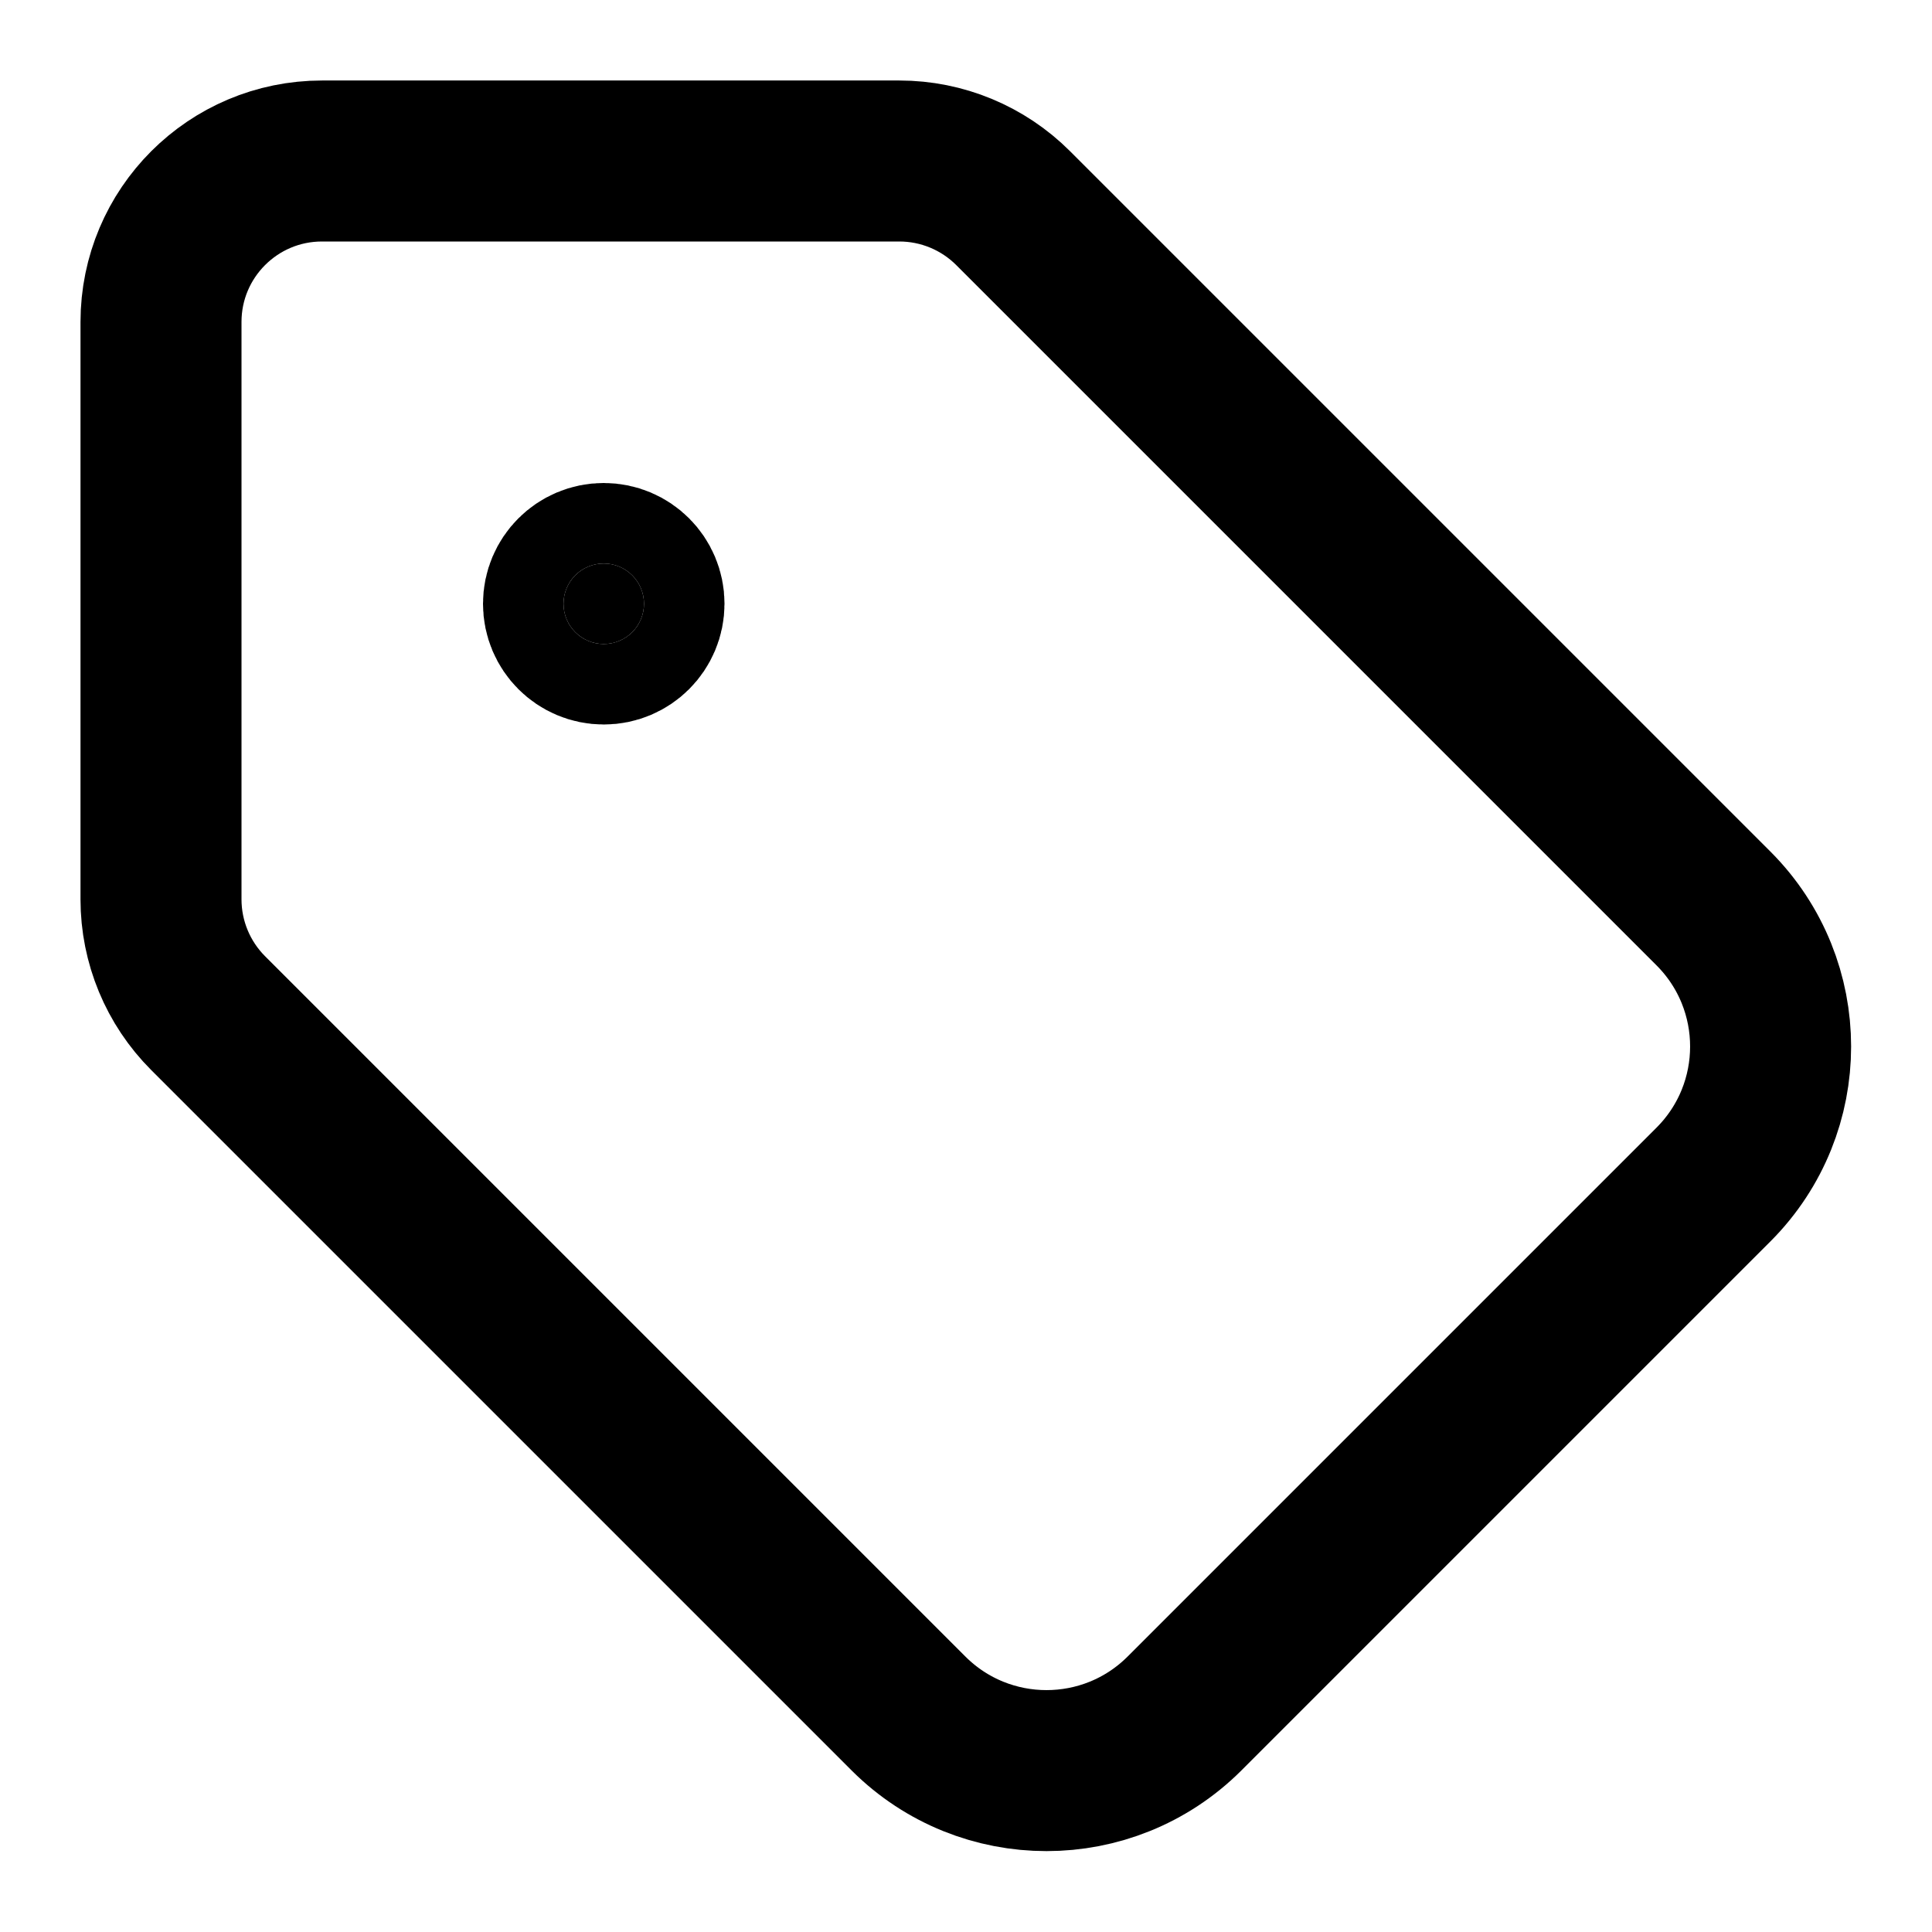
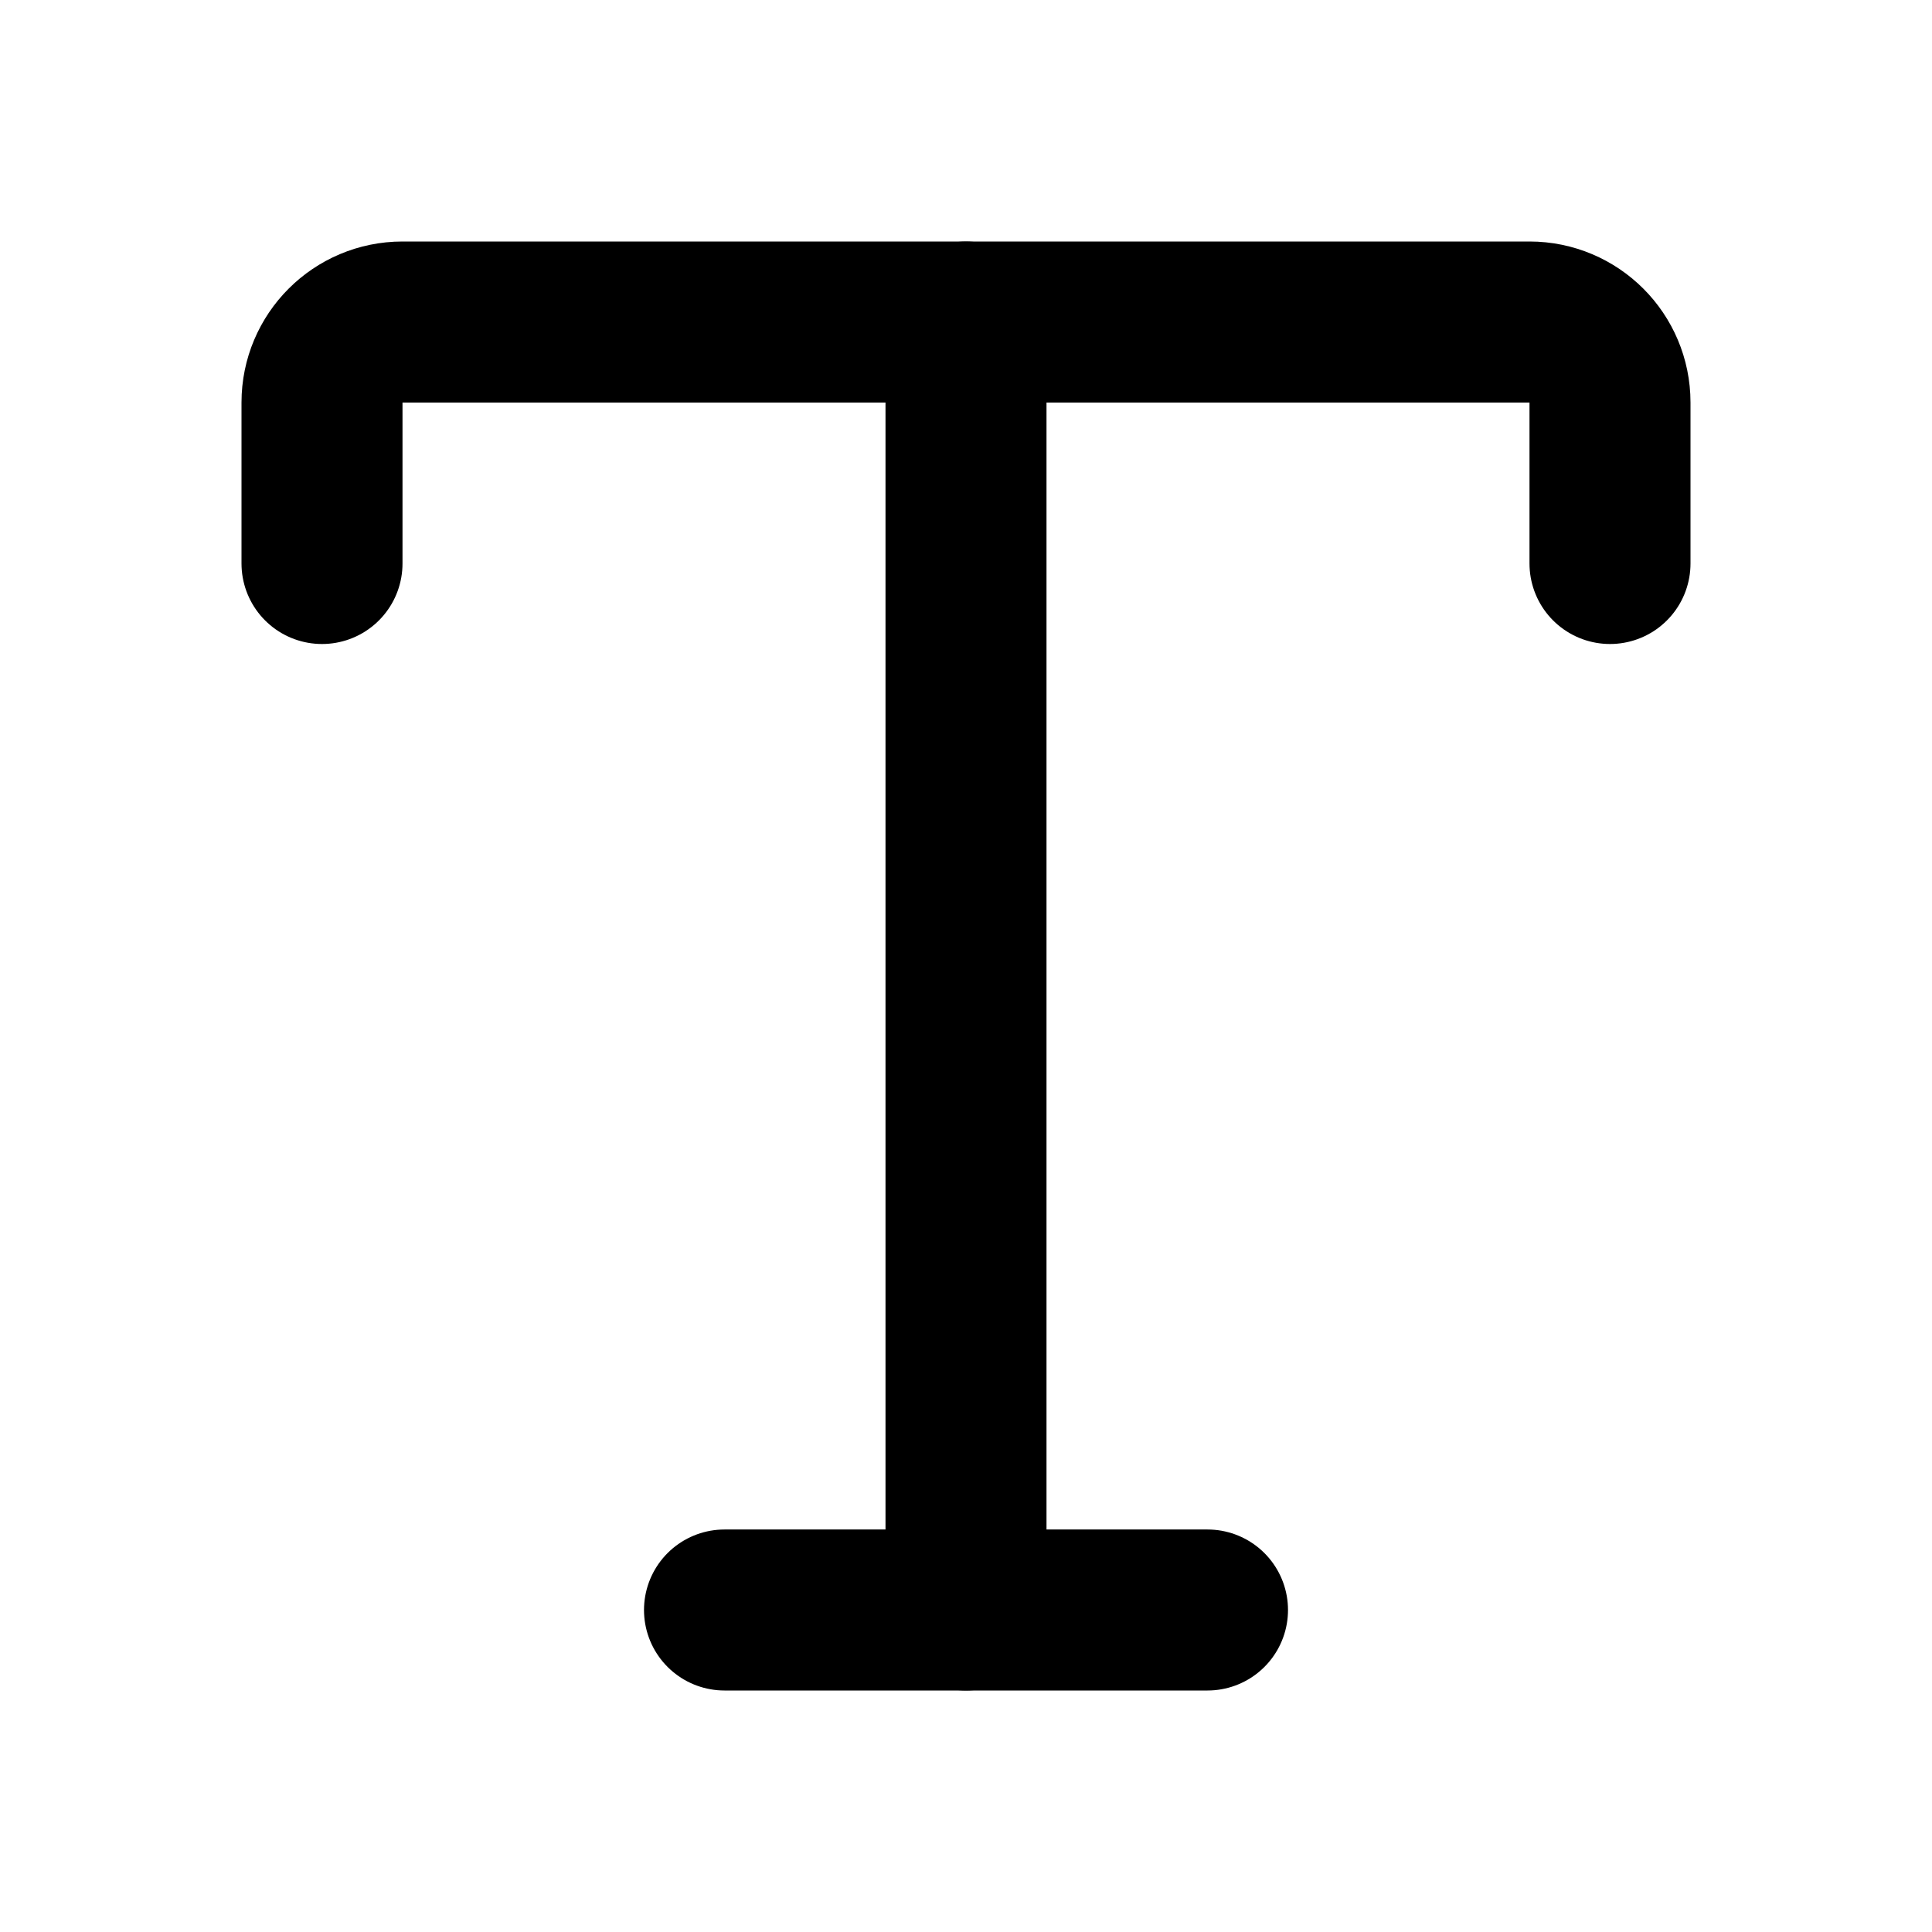
- <svg xmlns="http://www.w3.org/2000/svg" class="lucide lucide-tag" width="24" height="24" viewBox="0 0 24 24" fill="none" stroke="currentColor" stroke-width="2" stroke-linecap="round" stroke-linejoin="round">
-   <path d="M12.586 2.586A2 2 0 0 0 11.172 2H4a2 2 0 0 0-2 2v7.172a2 2 0 0 0 .586 1.414l8.704 8.704a2.426 2.426 0 0 0 3.42 0l6.58-6.58a2.426 2.426 0 0 0 0-3.42z" />
-   <circle cx="7.5" cy="7.5" r=".5" fill="currentColor" />
+ <svg xmlns="http://www.w3.org/2000/svg" class="lucide lucide-type" width="24" height="24" viewBox="0 0 24 24" fill="none" stroke="currentColor" stroke-width="2" stroke-linecap="round" stroke-linejoin="round">
+   <path d="M12 4v16" />
+   <path d="M4 7V5a1 1 0 0 1 1-1h14a1 1 0 0 1 1 1v2" />
+   <path d="M9 20h6" />
</svg>
